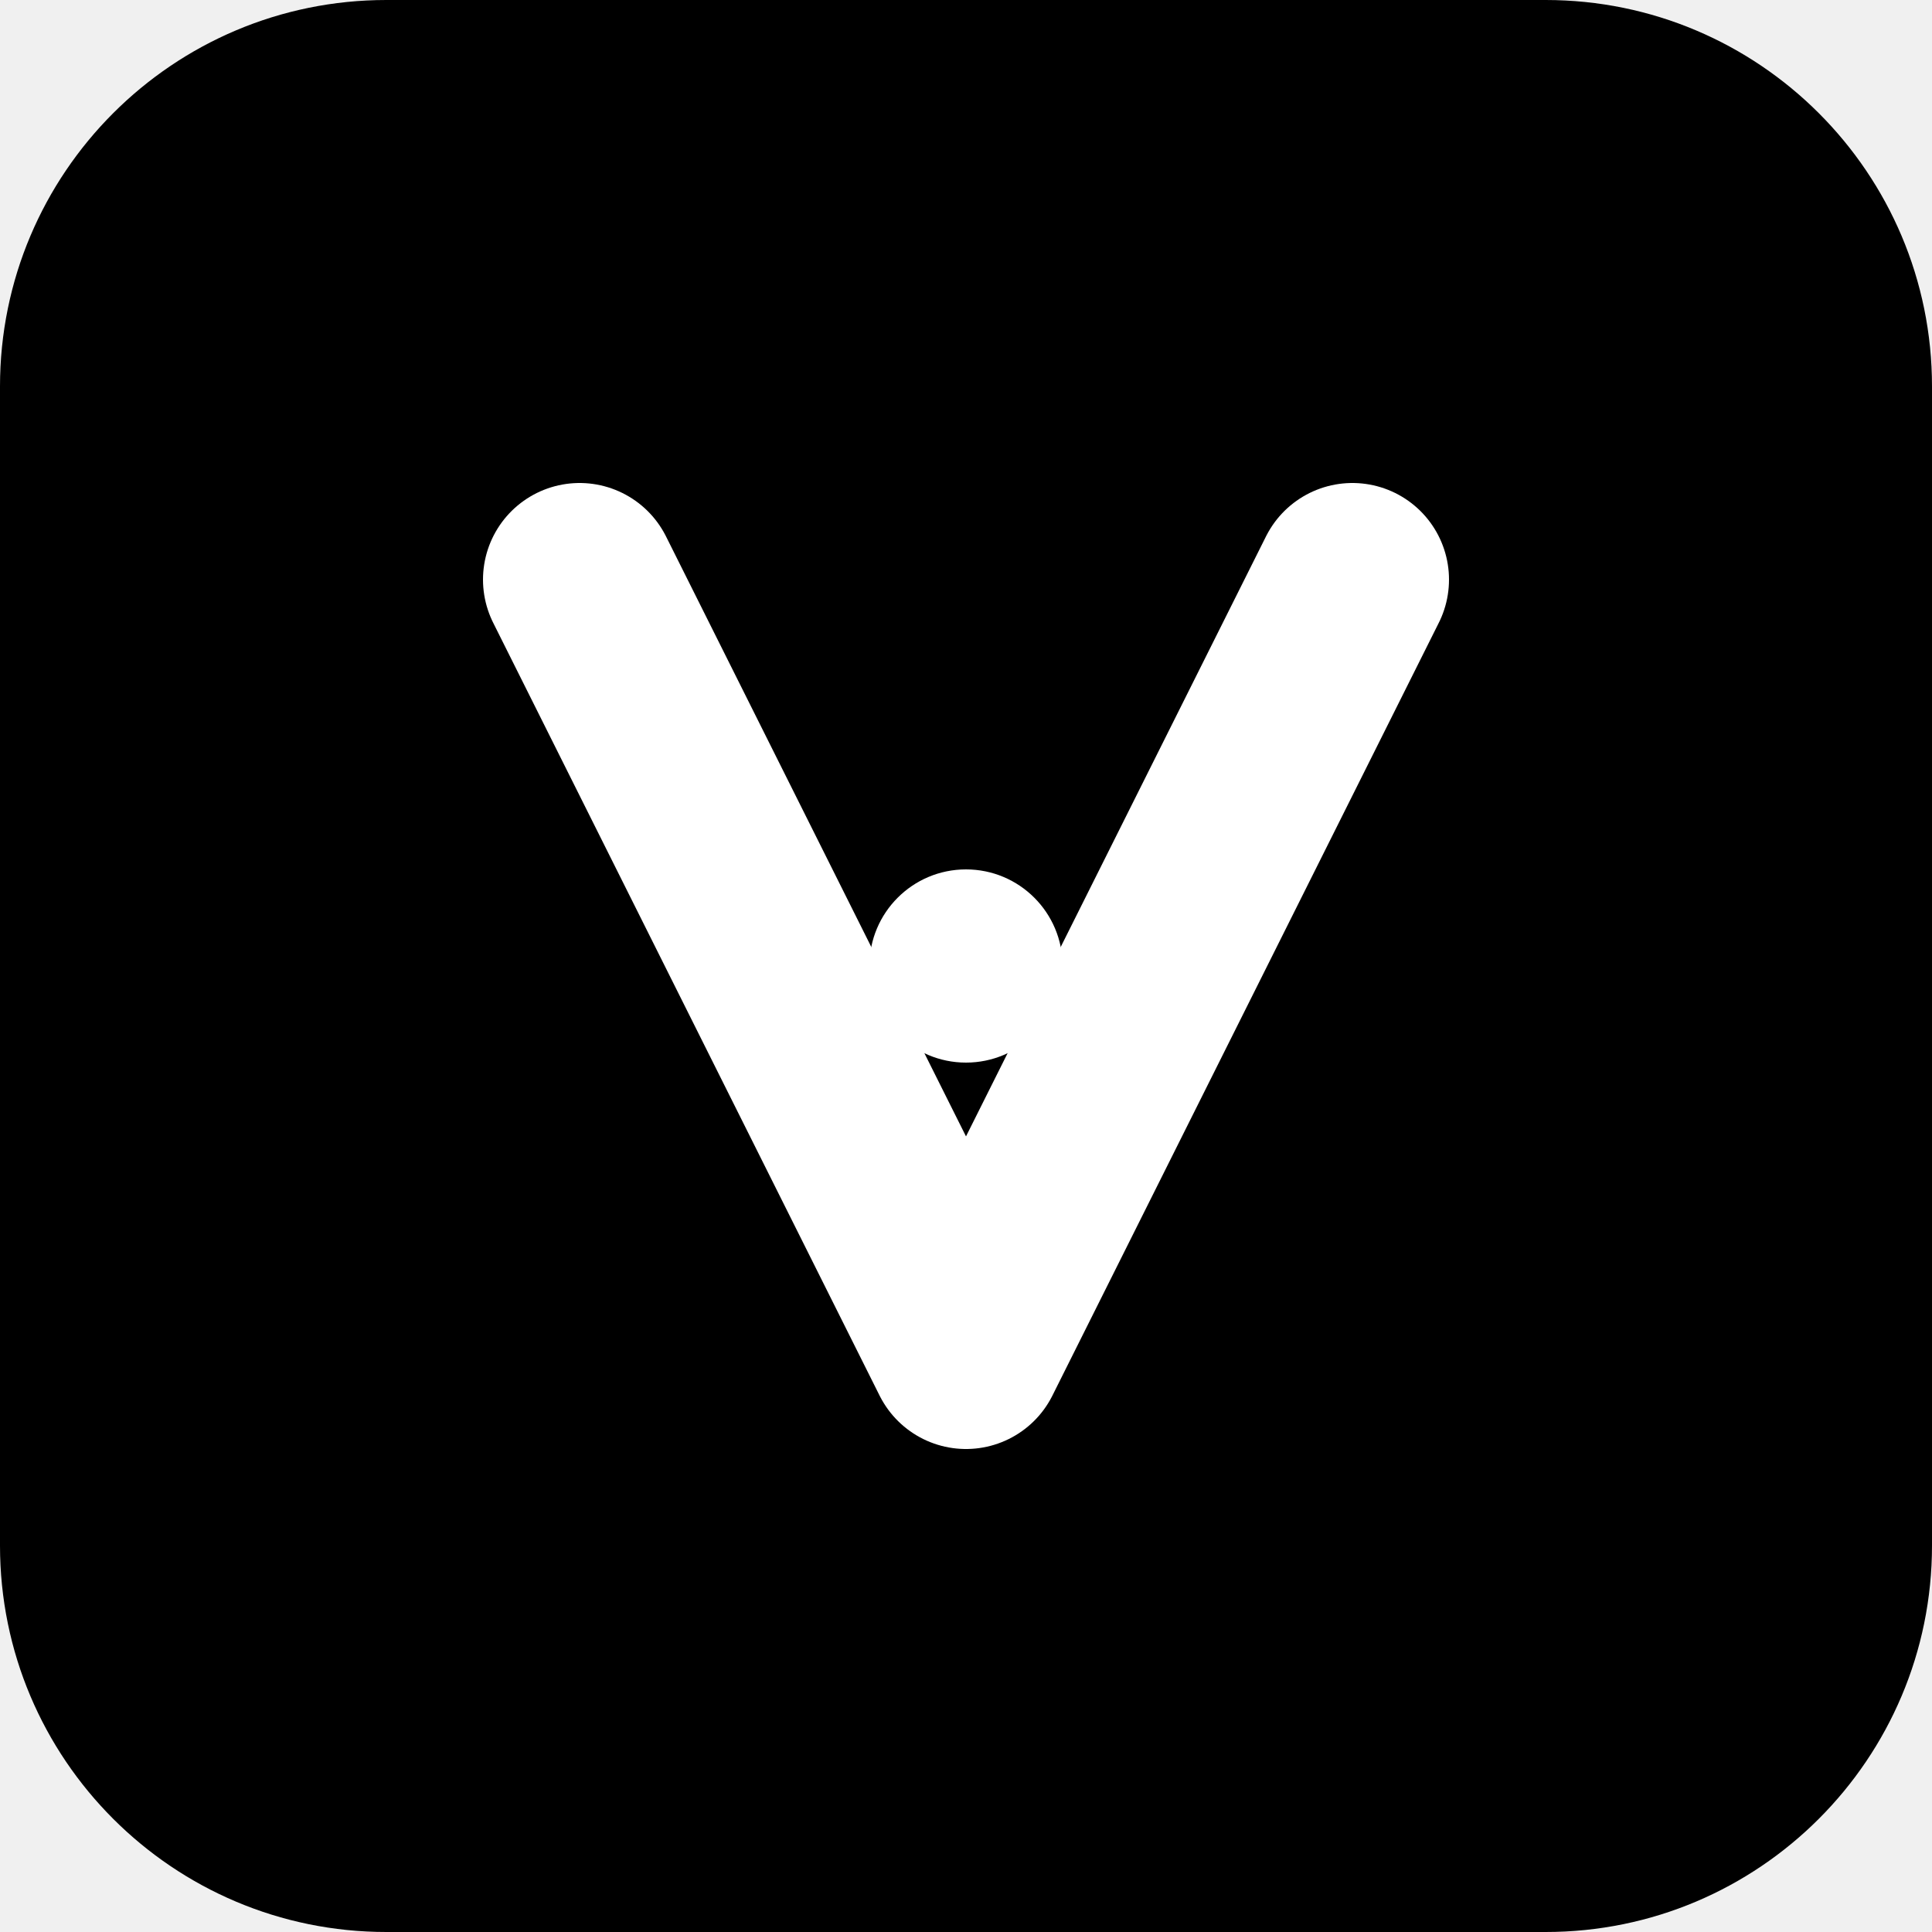
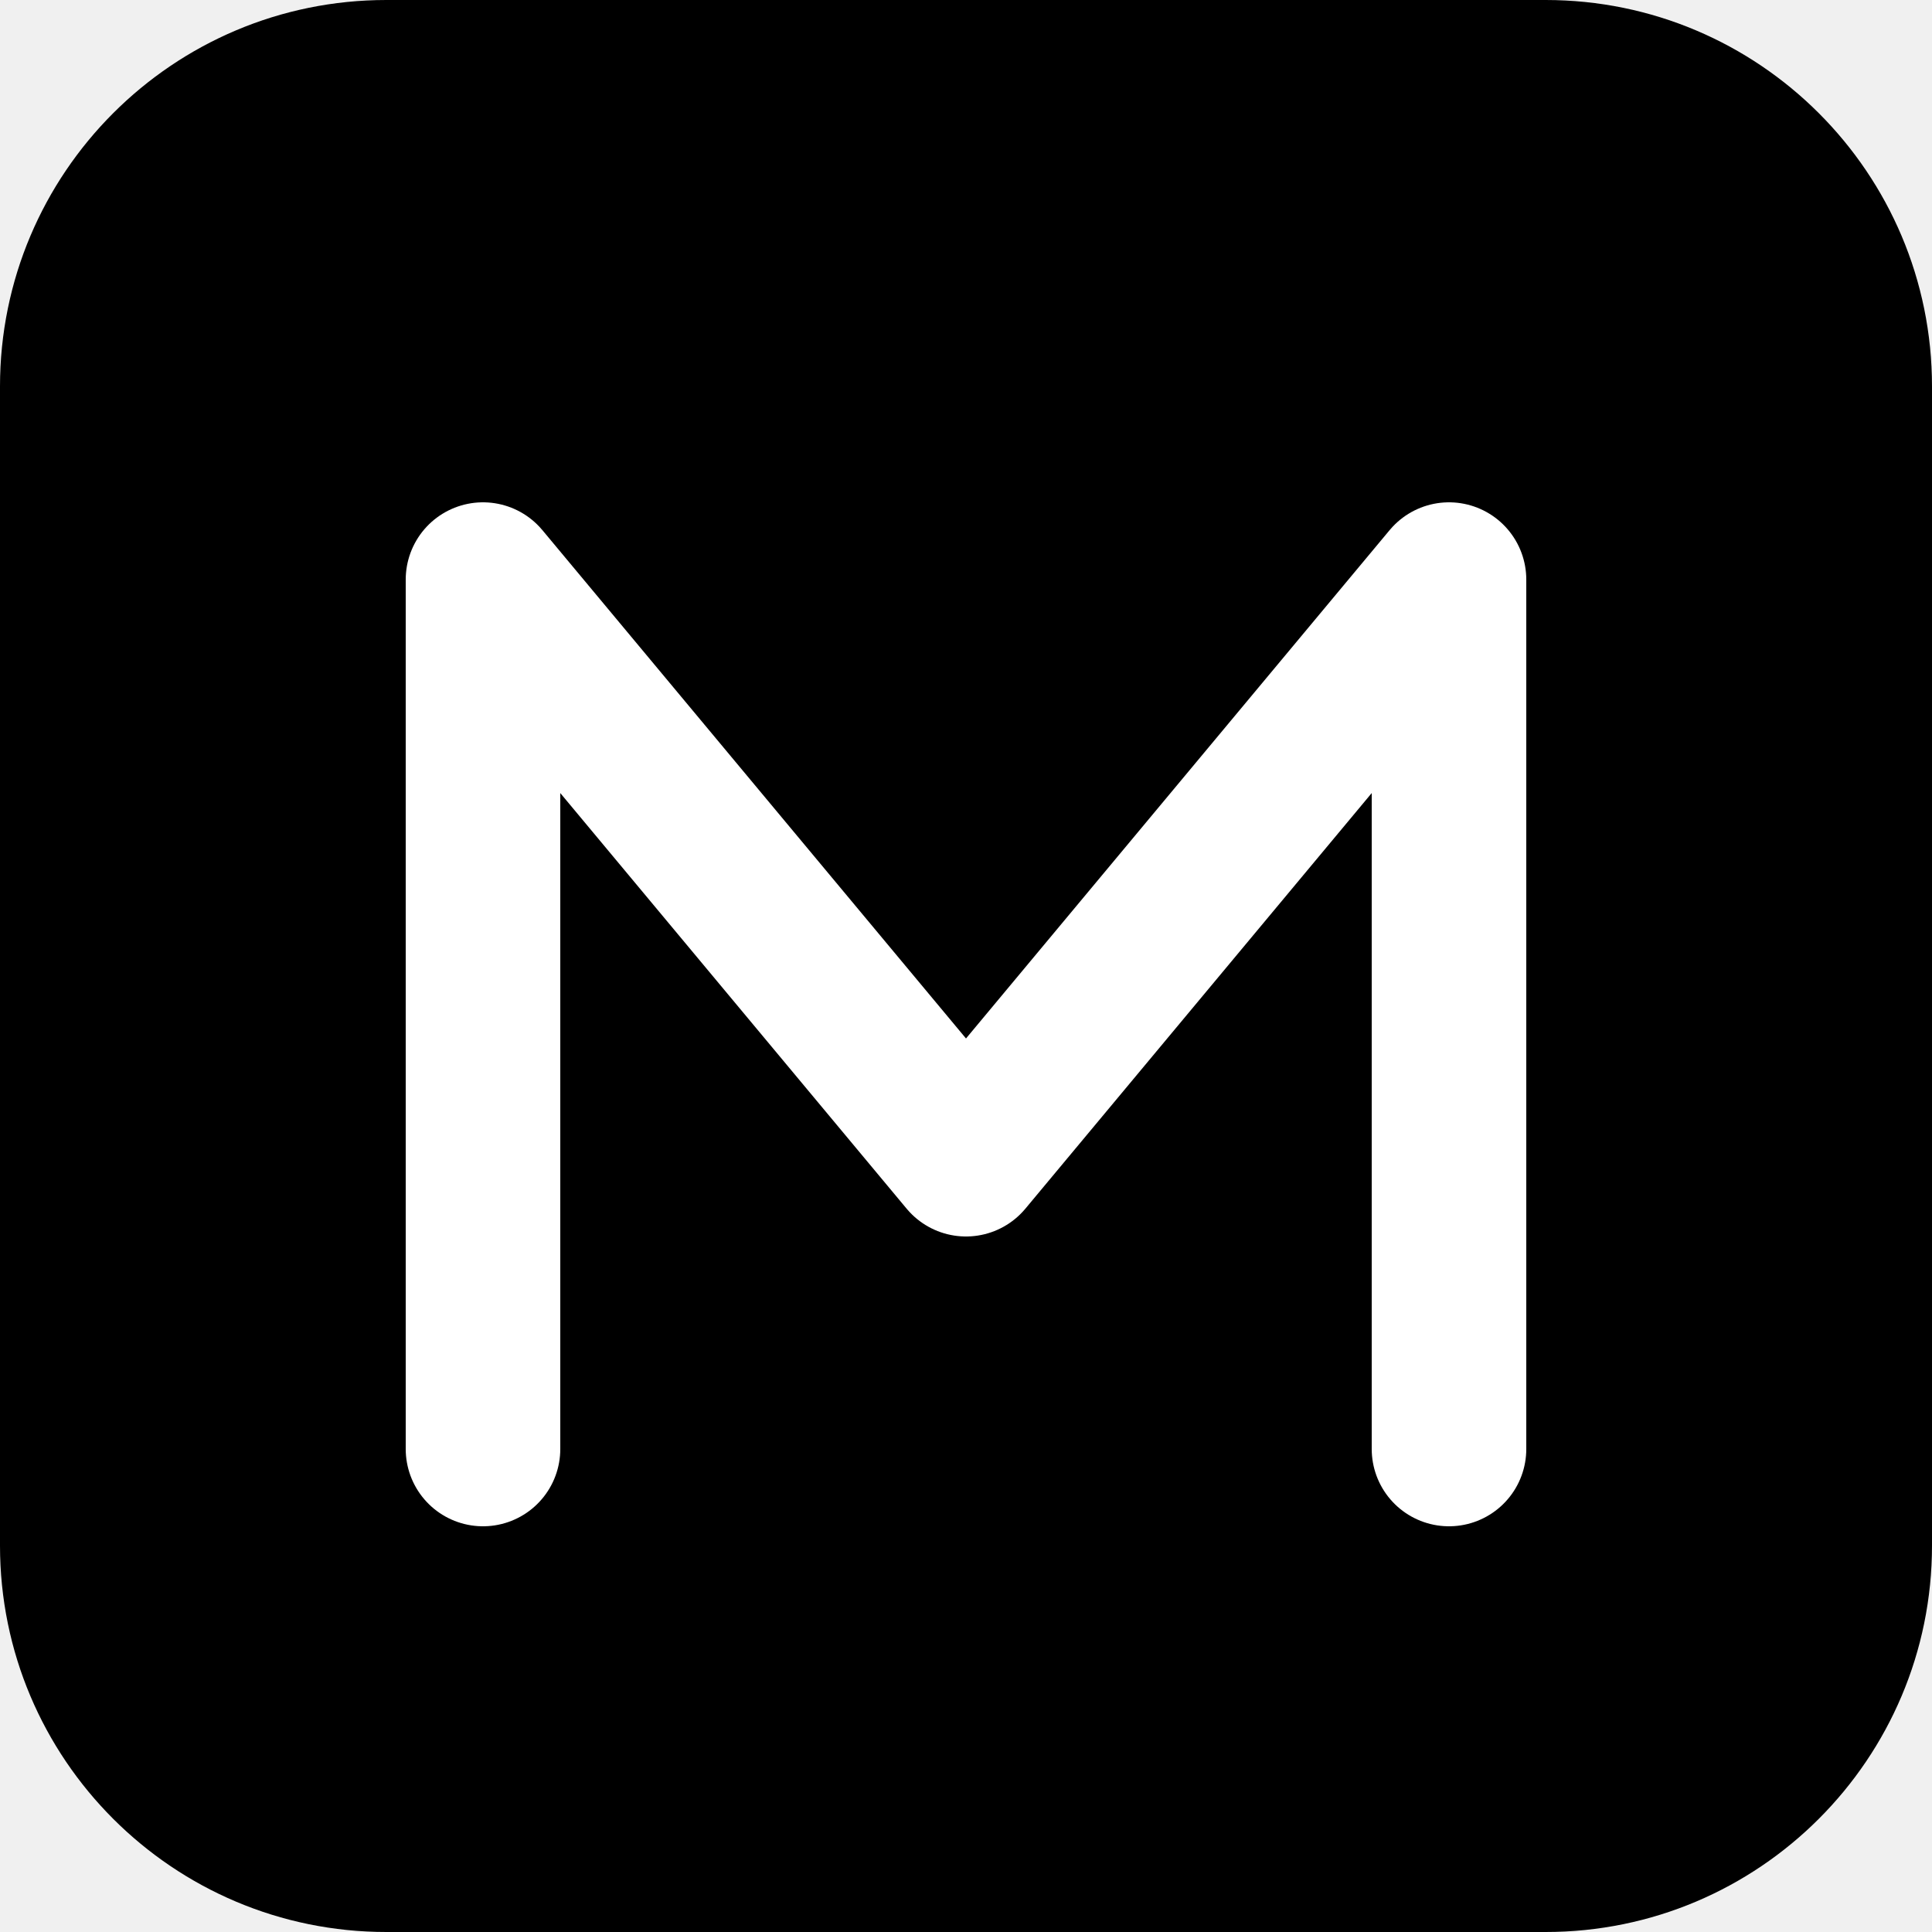
<svg xmlns="http://www.w3.org/2000/svg" viewBox="0 0 100 100">
  <rect width="100" height="100" rx="20" fill="#000000" />
-   <path d="M30 30 L50 70 L70 30" stroke="#ffffff" stroke-width="10" fill="none" stroke-linecap="round" stroke-linejoin="round" />
-   <circle cx="50" cy="50" r="5" fill="#ffffff" />
+   <path d="M25 75 L25 30 L50 60 L75 30 L75 75" stroke="#ffffff" stroke-width="8" fill="none" stroke-linecap="round" stroke-linejoin="round" />
</svg>
